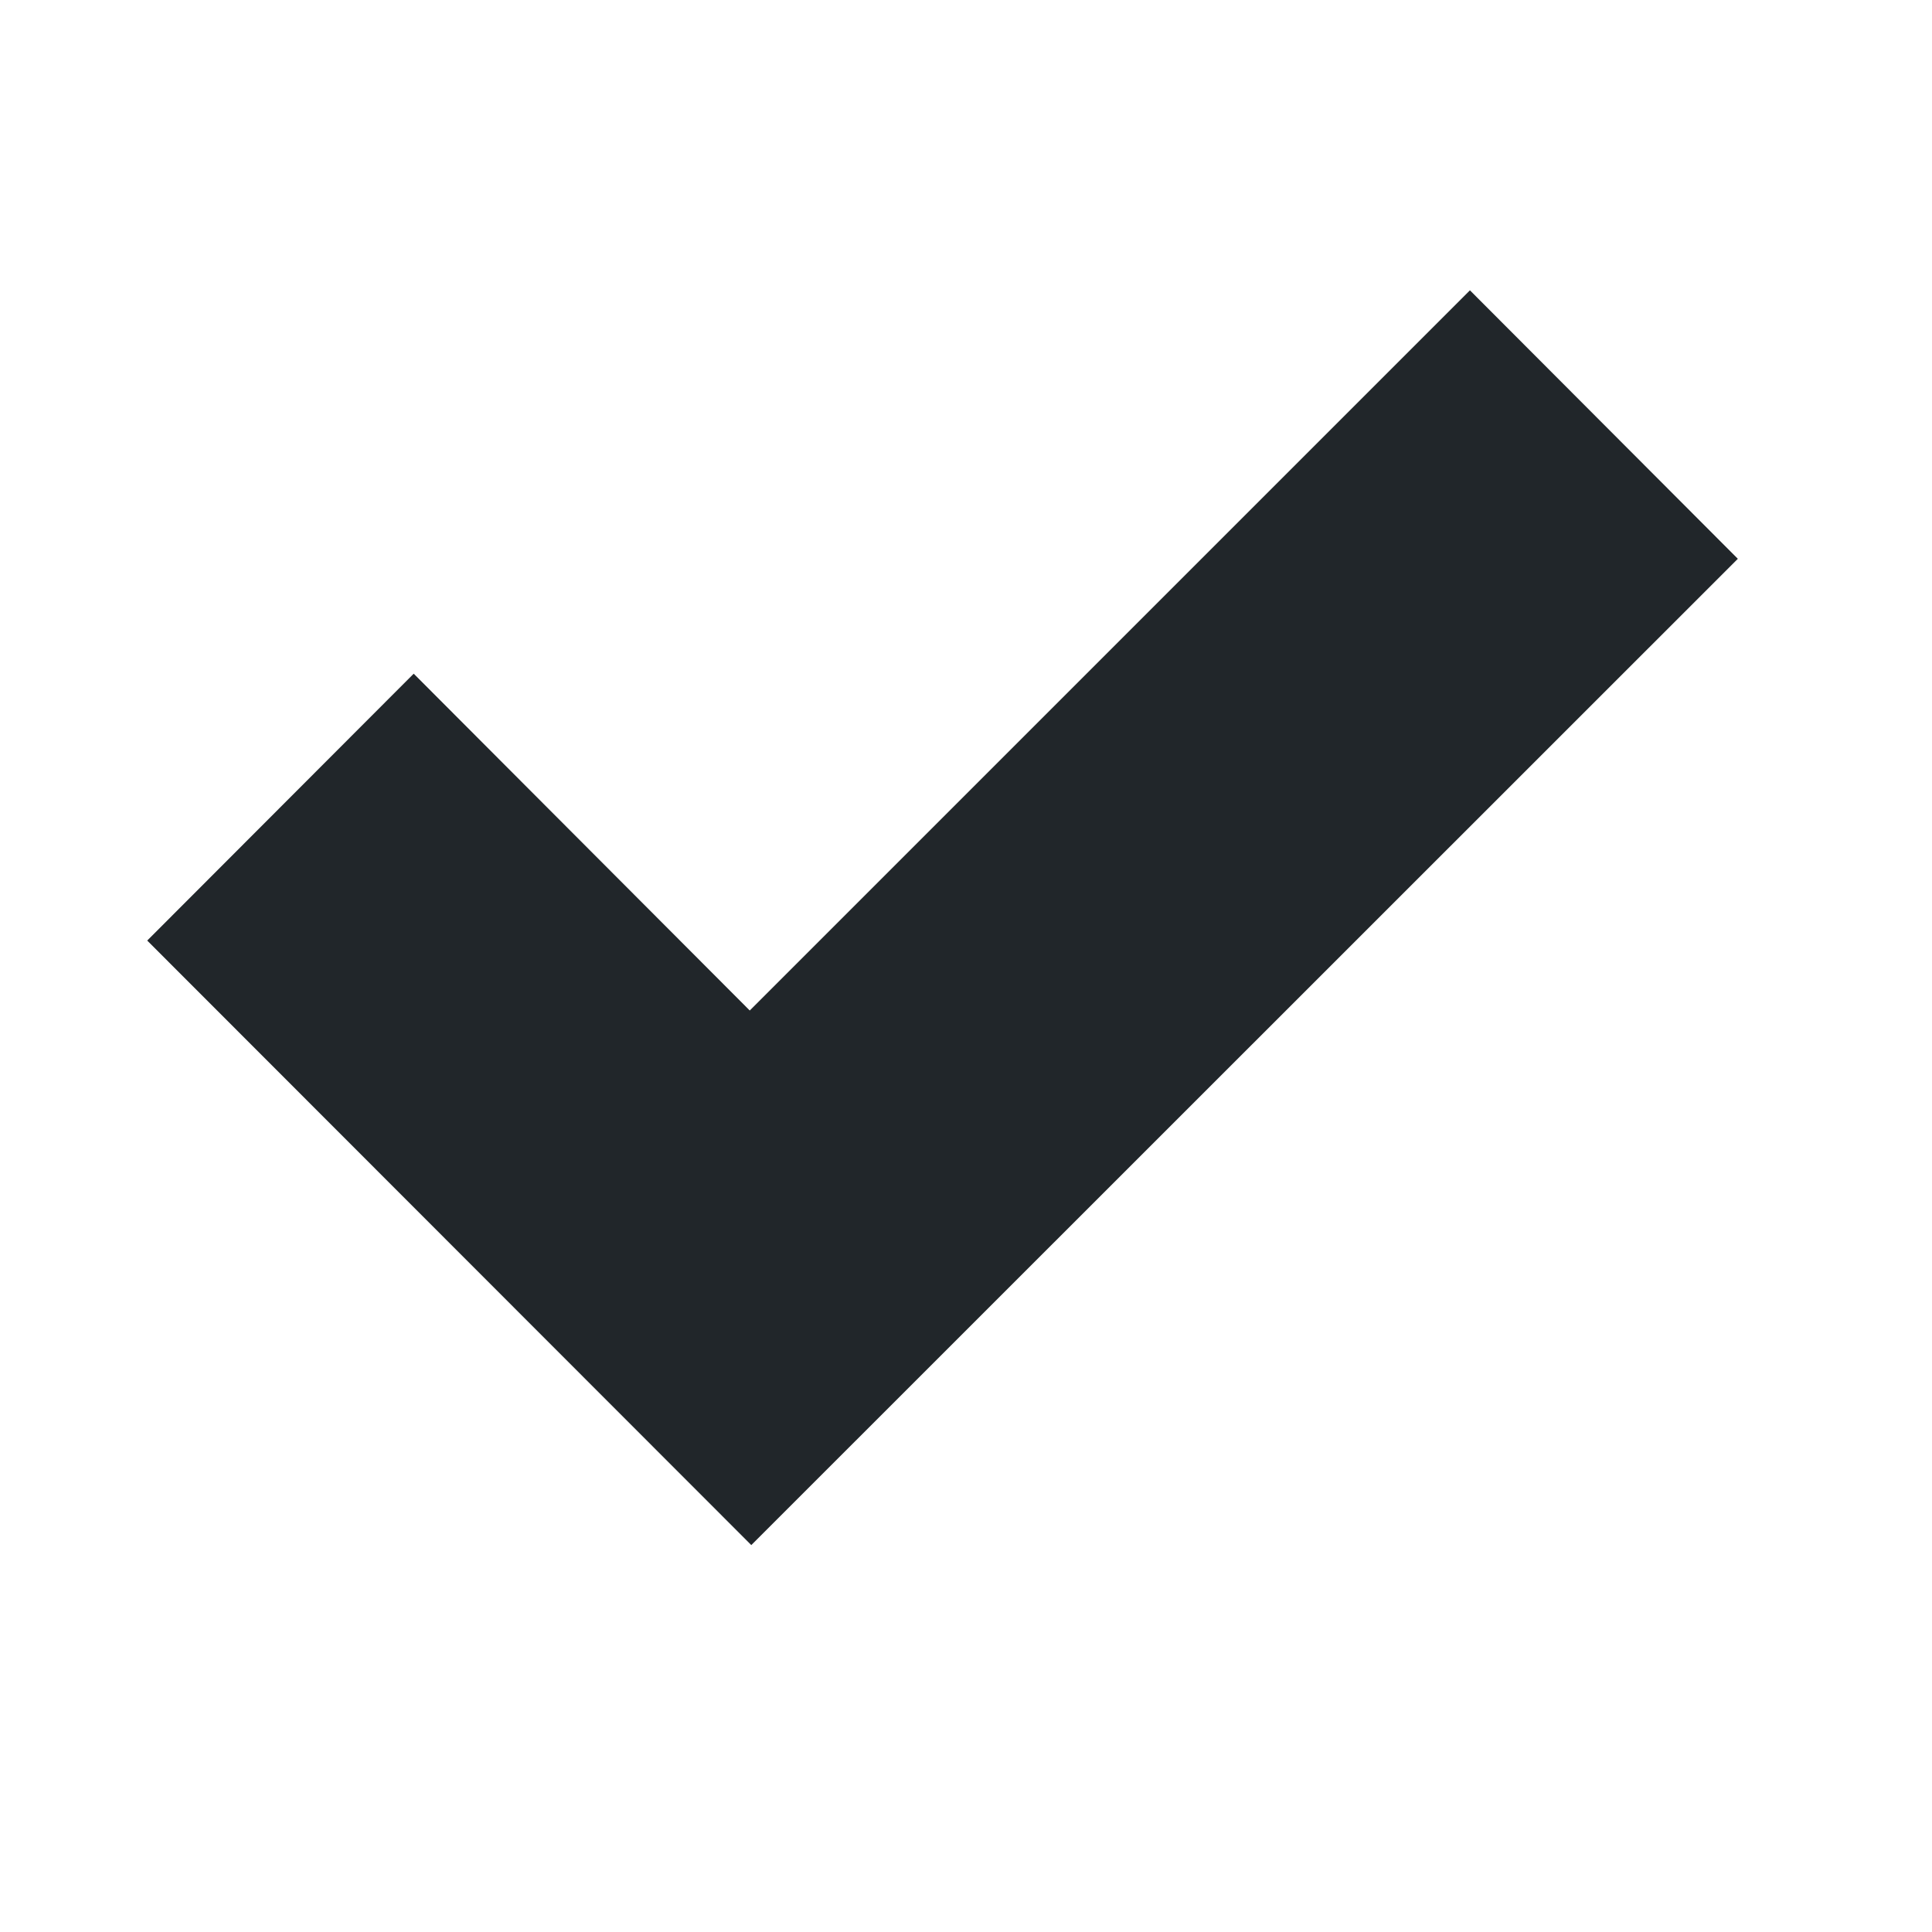
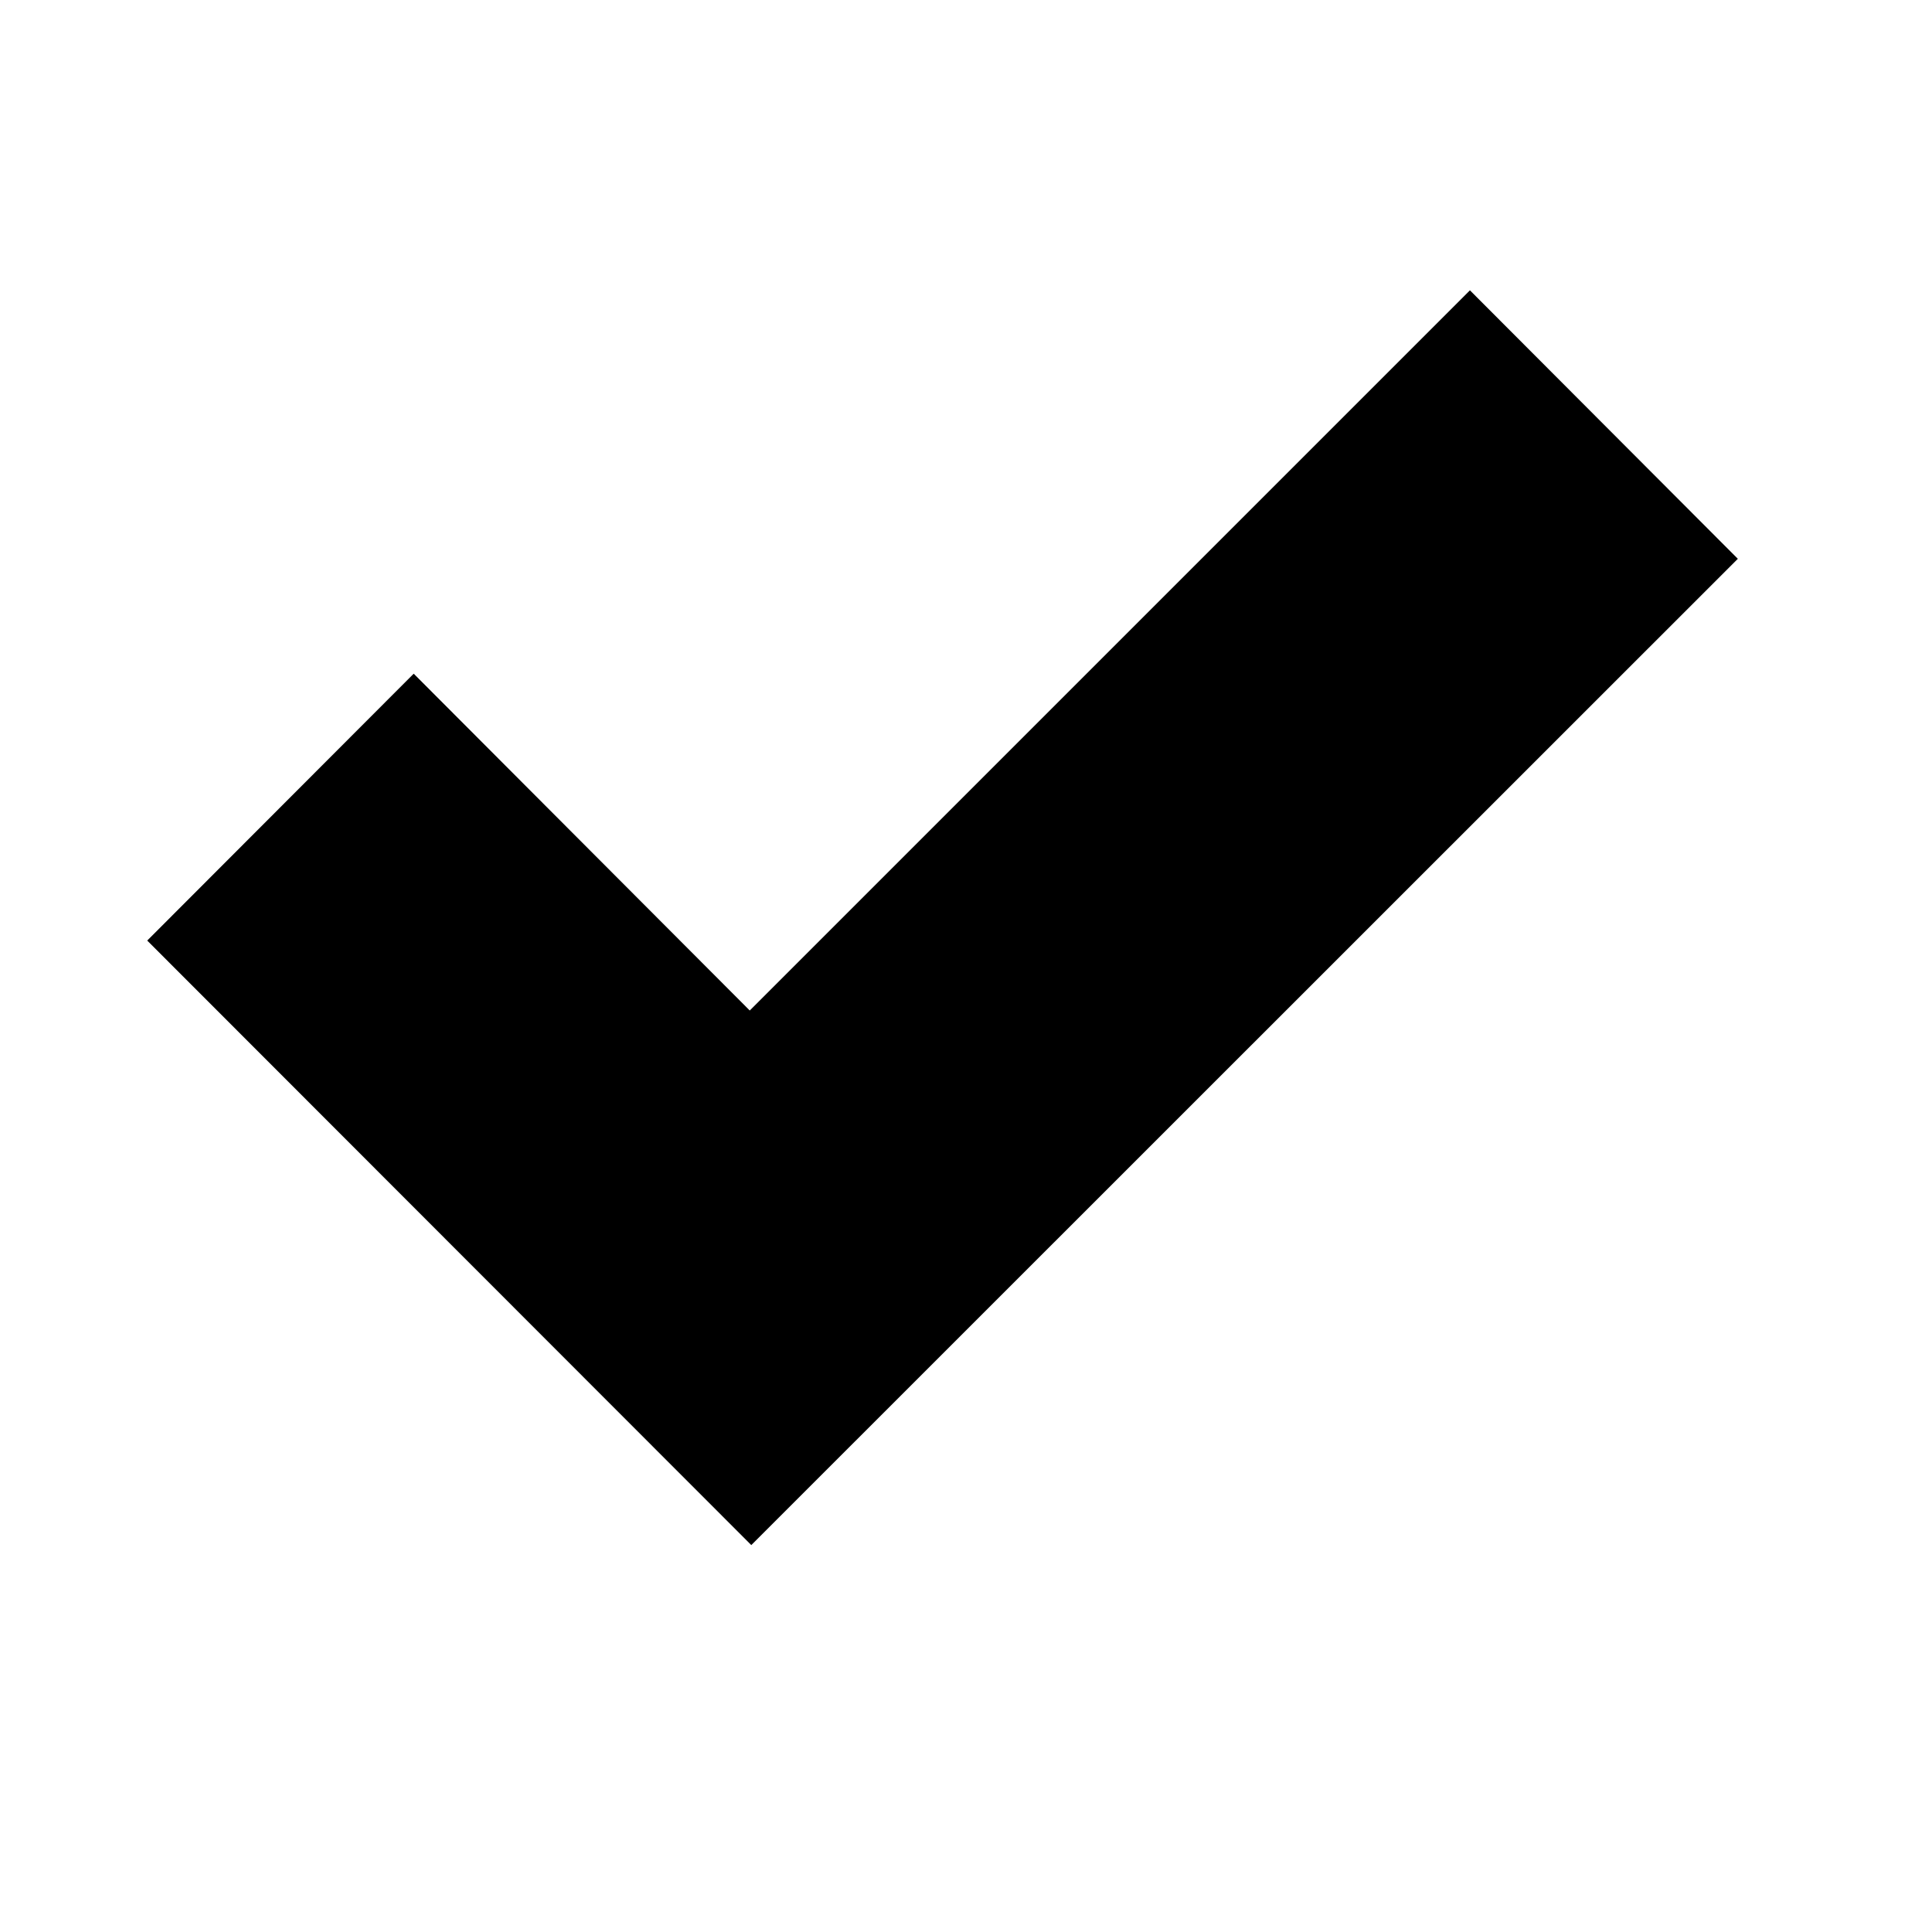
<svg xmlns="http://www.w3.org/2000/svg" id="Layer_1" data-name="Layer 1" width="30" height="30" viewBox="0 0 30 30">
-   <defs>
-     <clipPath id="clip-path">
-       <rect width="30" height="30" style="fill: none" />
-     </clipPath>
-   </defs>
-   <g style="clip-path: url(#clip-path)">
-     <path d="M2.286,14.605l4.138-4.144c1.971,1.974,3.24,3.247,5.218,5.23L22.825,4.508l4.16,4.169L11.666,23.992Z" style="fill: #21262a" />
+   <g>
+     <path d="M2.286,14.605l4.138-4.144c1.971,1.974,3.24,3.247,5.218,5.23L22.825,4.508l4.16,4.169L11.666,23.992Z" />
  </g>
</svg>
